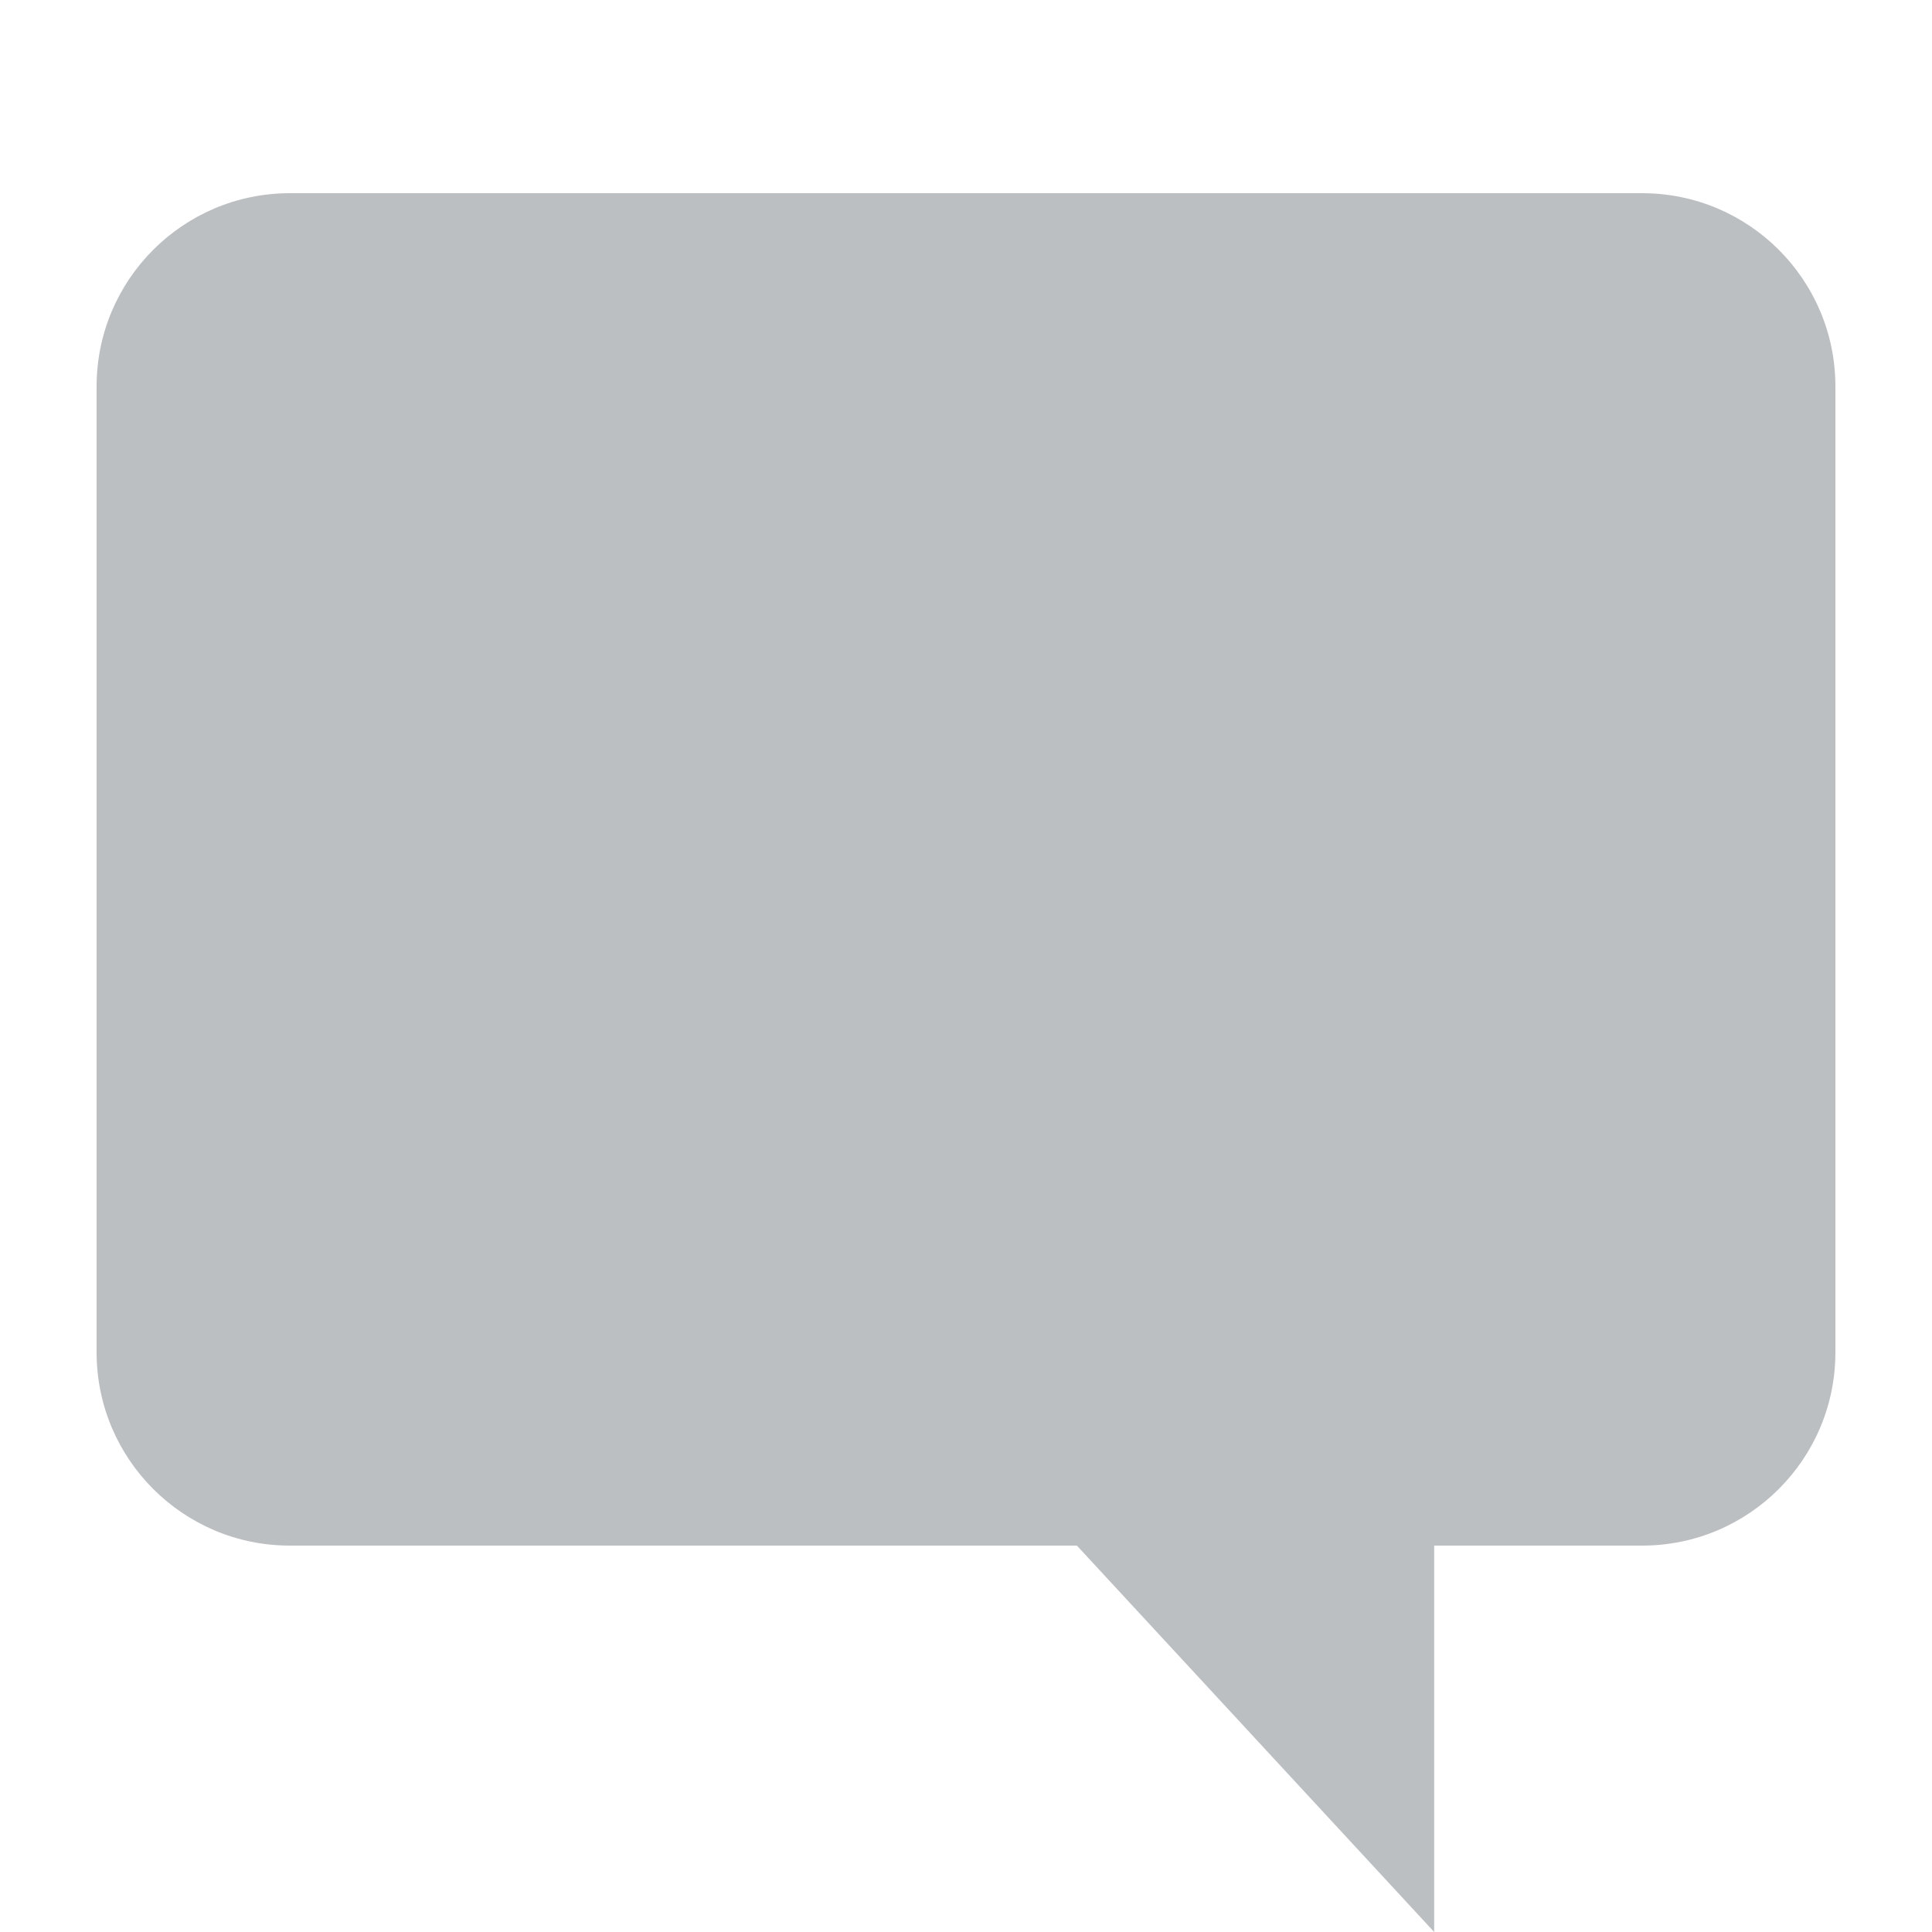
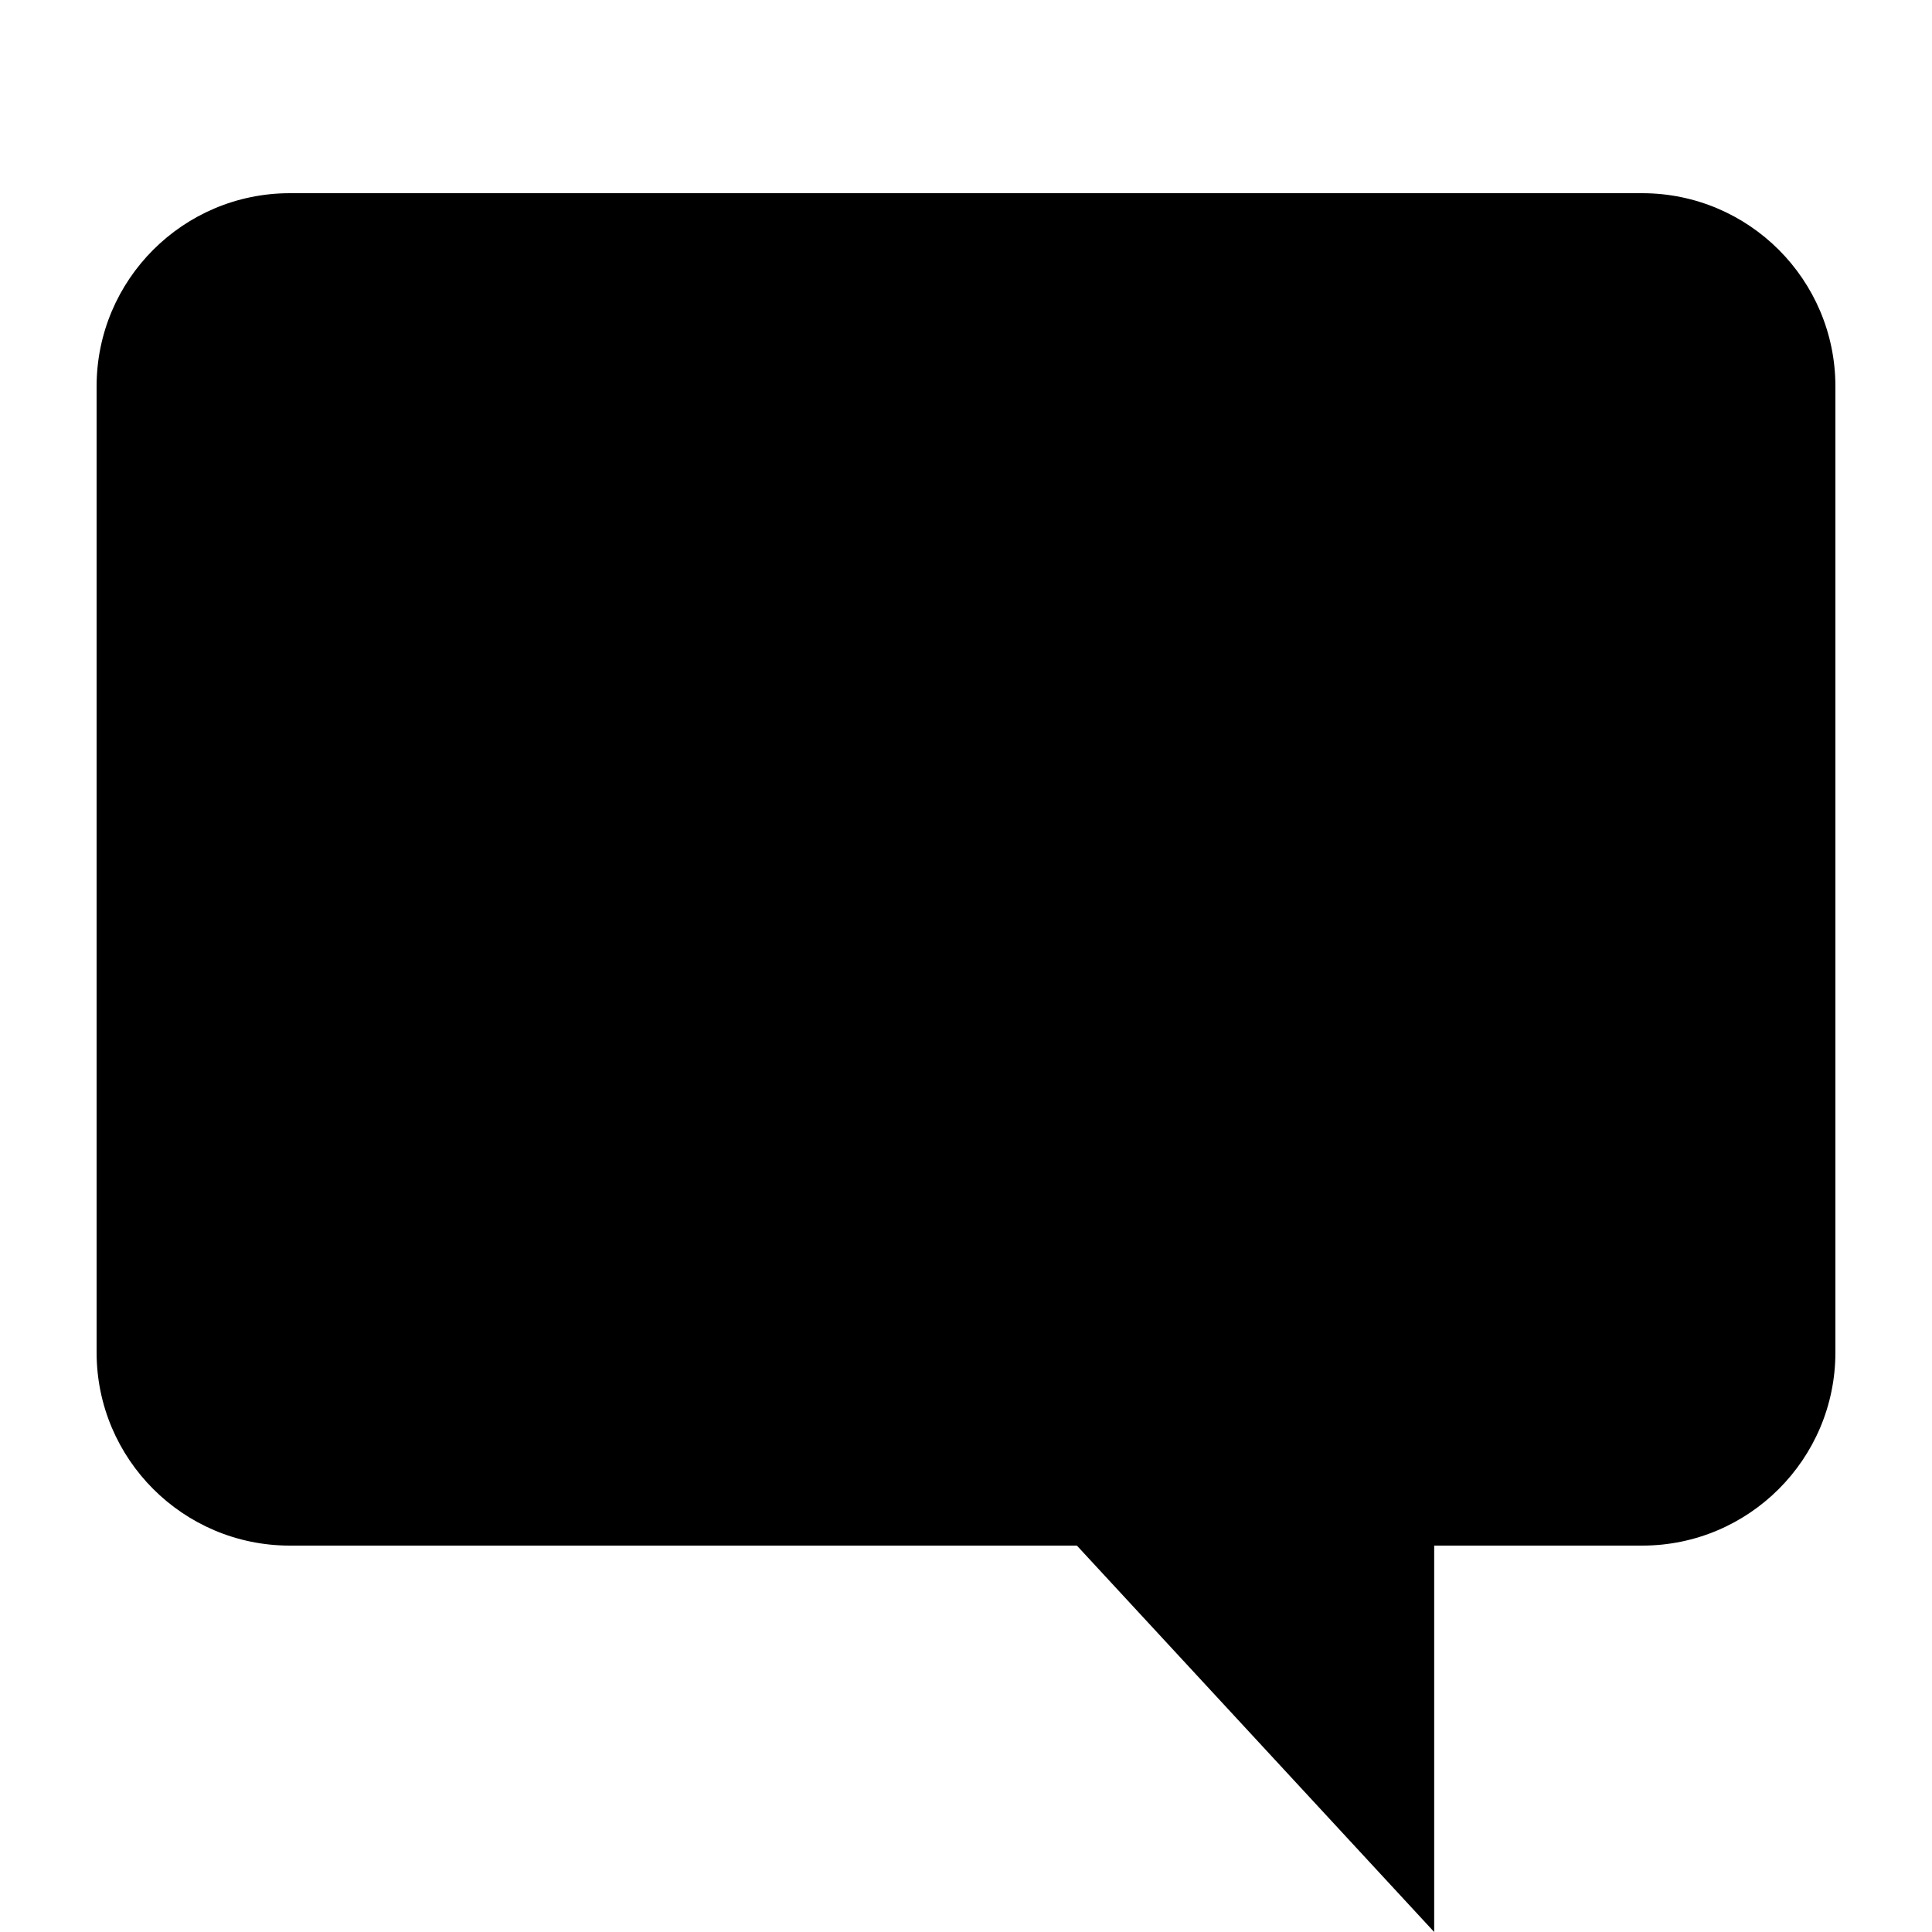
<svg xmlns="http://www.w3.org/2000/svg" width="15" height="15" viewBox="0 0 15 15" fill="none">
-   <path fill-rule="evenodd" clip-rule="evenodd" d="M11.135 12V15L8.361 12H2.25C1.422 12 0.75 11.328 0.75 10.5V3C0.75 2.172 1.422 1.5 2.25 1.5H12.75C13.578 1.5 14.25 2.172 14.25 3V10.5C14.25 11.328 13.578 12 12.75 12H11.135Z" fill="#BCBFC2" />
+   <path fill-rule="evenodd" clip-rule="evenodd" d="M11.135 12V15L8.361 12H2.25C1.422 12 0.75 11.328 0.75 10.5V3C0.75 2.172 1.422 1.5 2.25 1.5H12.75C13.578 1.5 14.25 2.172 14.25 3V10.5C14.25 11.328 13.578 12 12.75 12H11.135Z" fill="currentColor" />
</svg>
